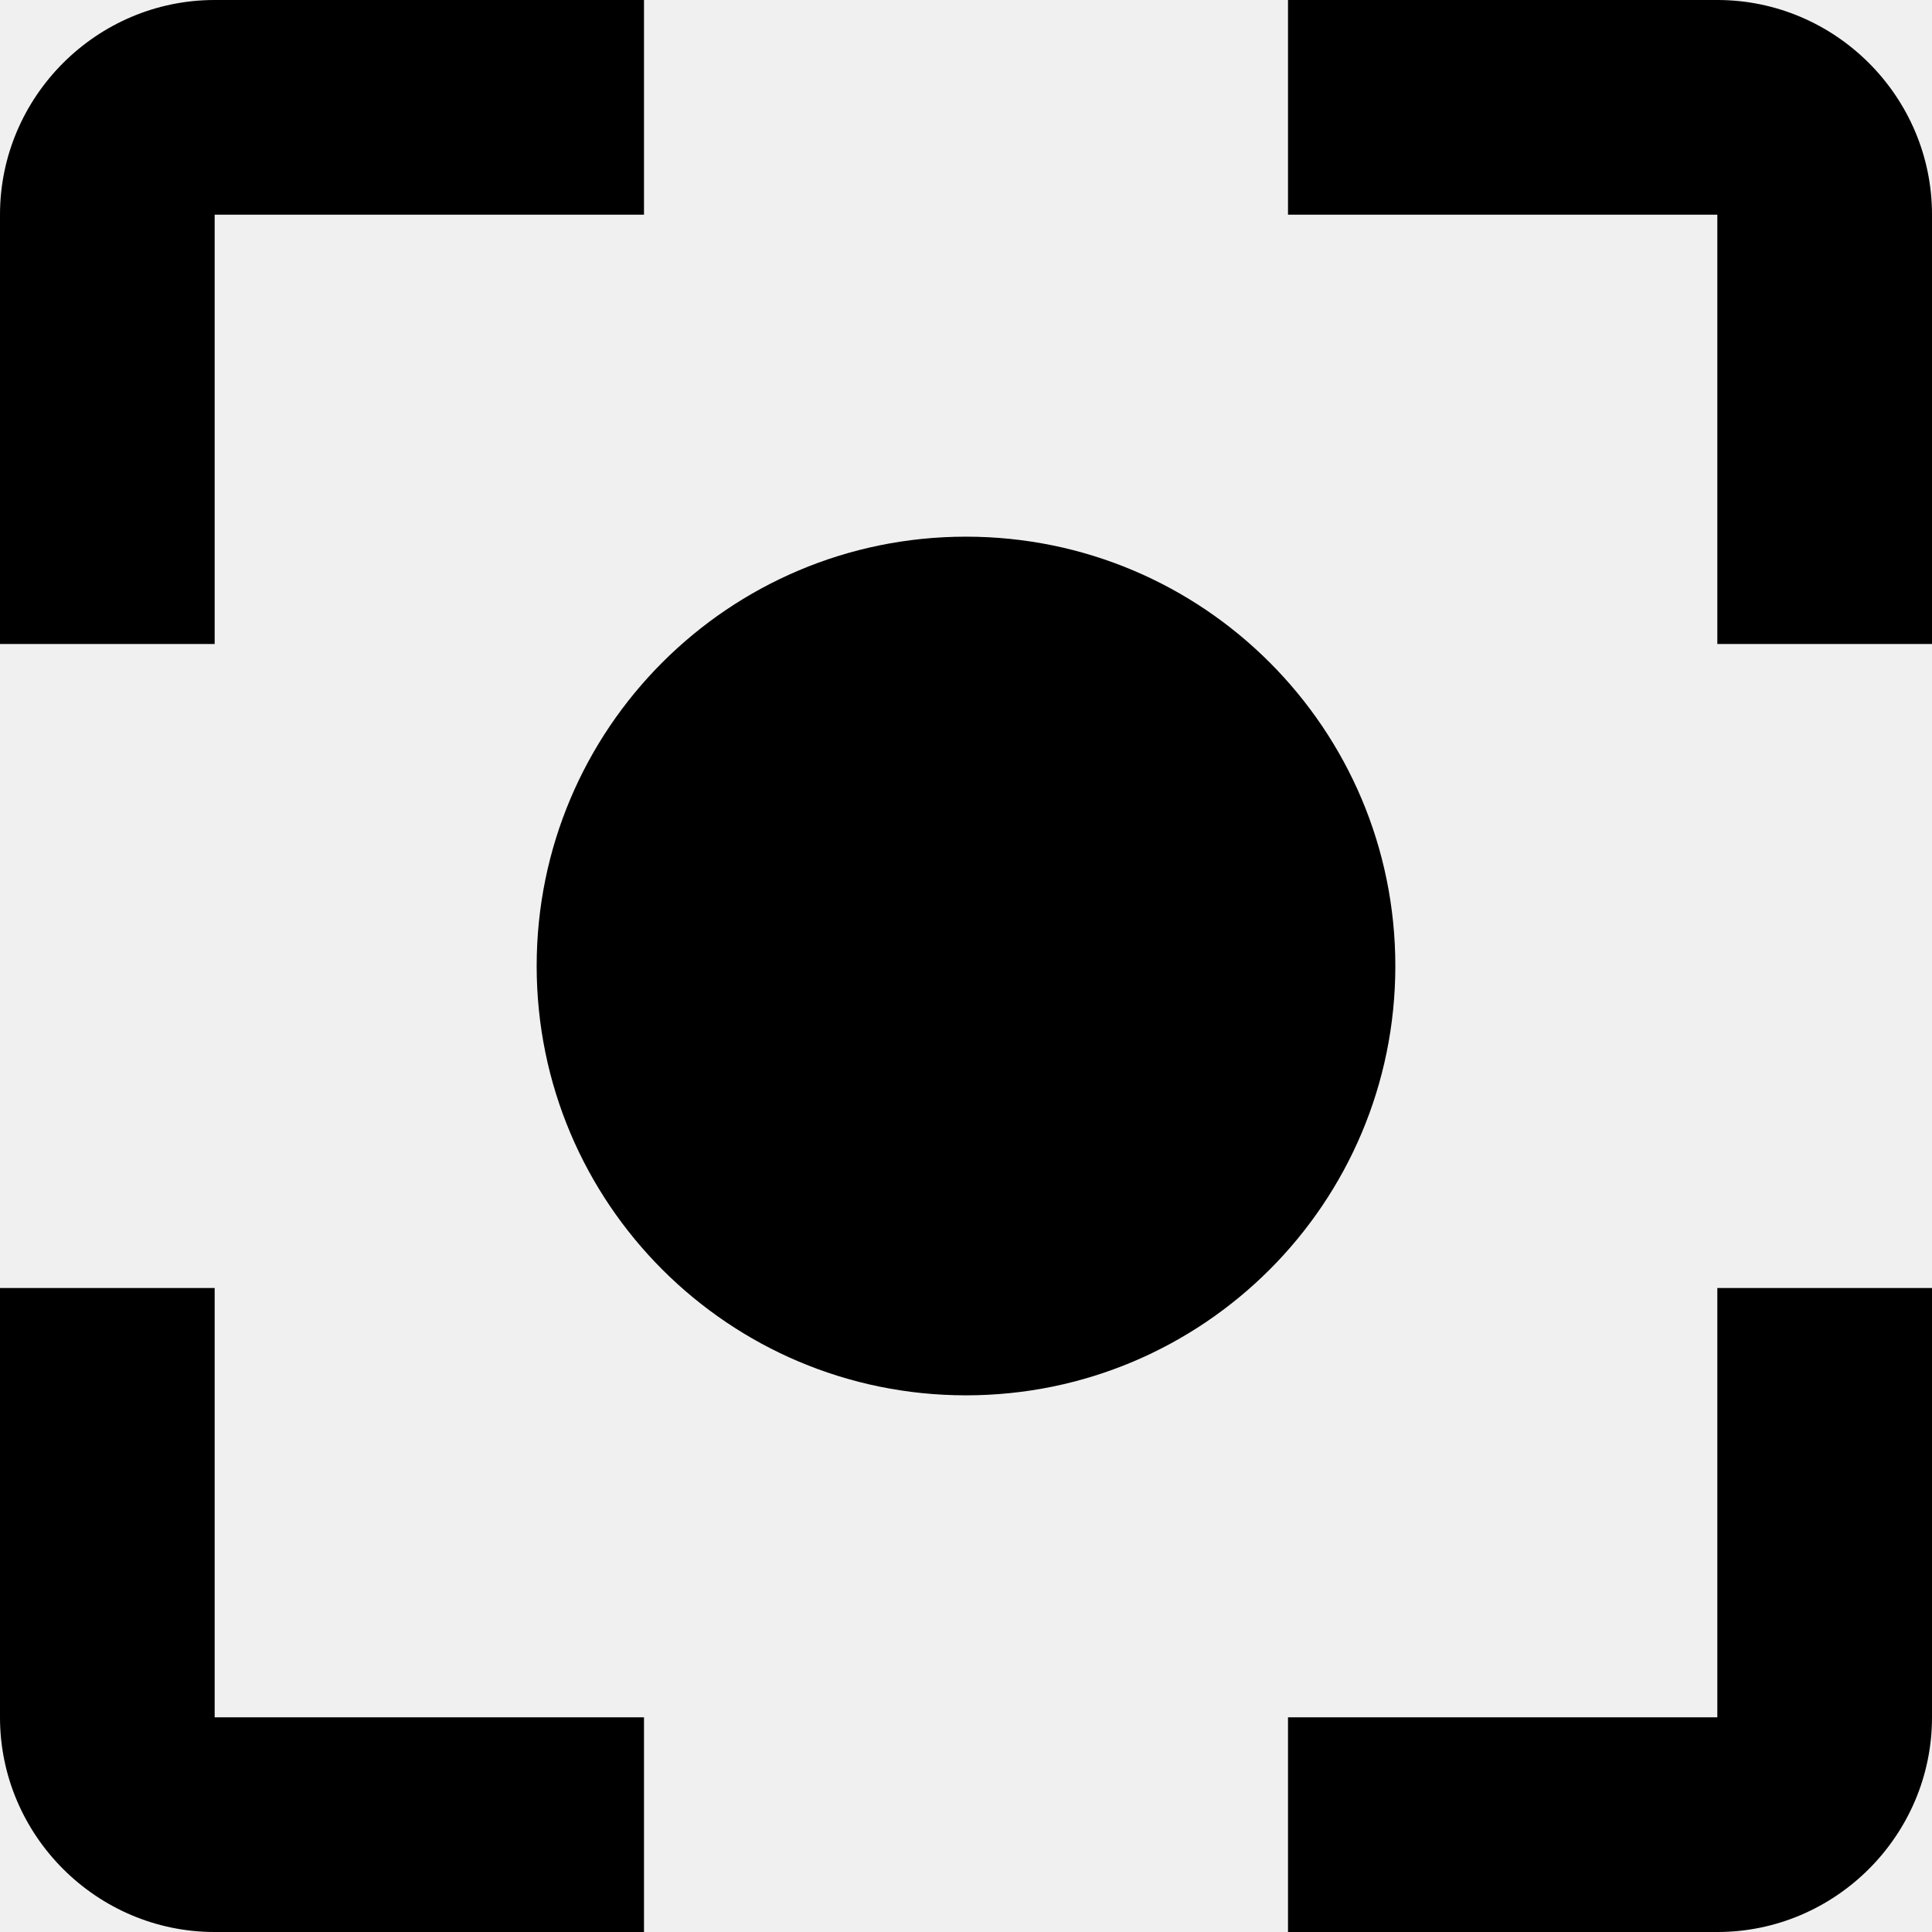
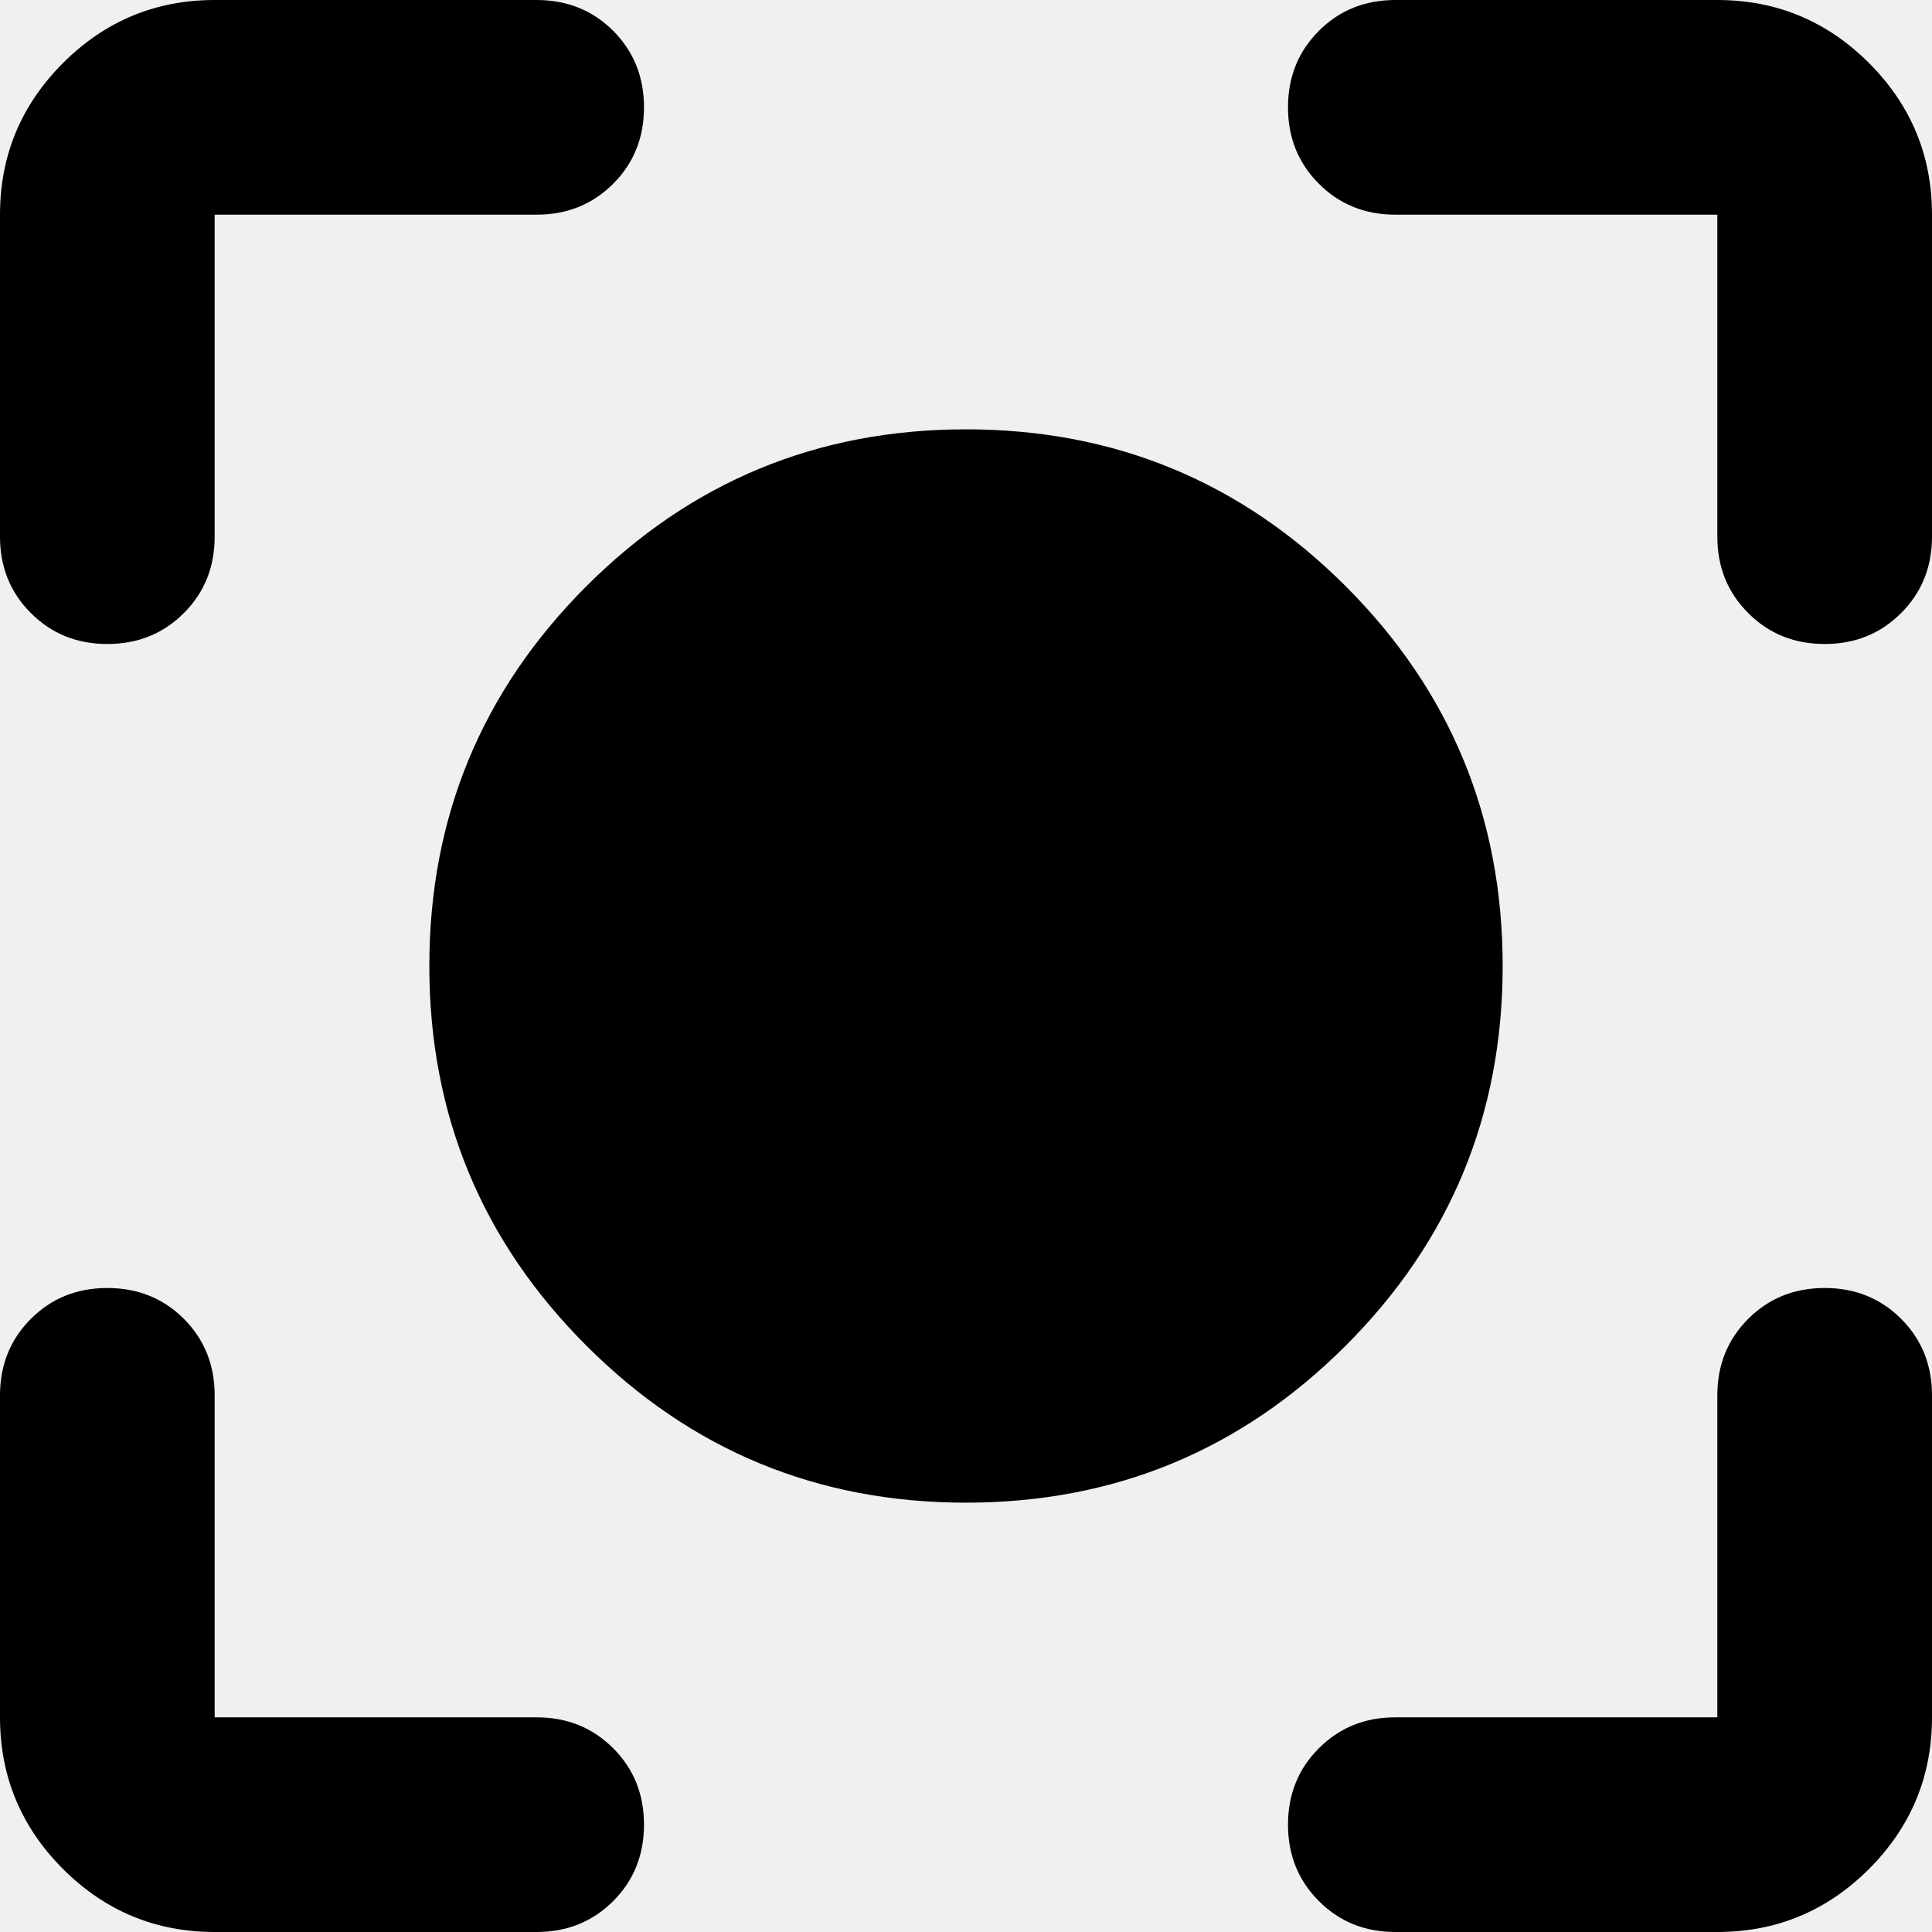
<svg xmlns="http://www.w3.org/2000/svg" width="1000" height="1000" viewBox="0 0 1000 1000" fill="none">
-   <path d="M500 277.778C377.222 277.778 277.778 377.222 277.778 500C277.778 622.778 377.222 722.222 500 722.222C622.778 722.222 722.222 622.778 722.222 500C722.222 377.222 622.778 277.778 500 277.778ZM111.111 666.667H0V888.889C0 950 50 1000 111.111 1000H333.333V888.889H111.111V666.667ZM111.111 111.111H333.333V0H111.111C50 0 0 50 0 111.111V333.333H111.111V111.111ZM888.889 0H666.667V111.111H888.889V333.333H1000V111.111C1000 50 950 0 888.889 0ZM888.889 888.889H666.667V1000H888.889C950 1000 1000 950 1000 888.889V666.667H888.889V888.889Z" fill="black" />
+   <g clip-path="url(#clip0_293_2540)">
+     <path d="M500 777.778C423.148 777.778 357.648 750.685 303.5 696.5C249.315 642.352 222.222 576.852 222.222 500C222.222 423.148 249.315 357.63 303.5 303.444C357.648 249.296 423.148 222.222 500 222.222C576.852 222.222 642.37 249.296 696.556 303.444C750.704 357.63 777.778 423.148 777.778 500C777.778 576.852 750.704 642.352 696.556 696.5C642.37 750.685 576.852 777.778 500 777.778ZM55.556 333.333C39.815 333.333 26.63 328 16 317.333C5.333 306.704 0 293.519 0 277.778V111.111C0 80.556 10.87 54.389 32.611 32.611C54.389 10.87 80.556 0 111.111 0H277.778C293.519 0 306.722 5.315 317.389 15.944C328.019 26.611 333.333 39.815 333.333 55.556C333.333 71.296 328.019 84.481 317.389 95.111C306.722 105.778 293.519 111.111 277.778 111.111H111.111V277.778C111.111 293.519 105.796 306.704 95.167 317.333C84.5 328 71.296 333.333 55.556 333.333ZM111.111 1000C80.556 1000 54.389 989.13 32.611 967.389C10.87 945.611 0 919.444 0 888.889V722.222C0 706.482 5.333 693.278 16 682.611C26.63 671.981 39.815 666.667 55.556 666.667C71.296 666.667 84.5 671.981 95.167 682.611C105.796 693.278 111.111 706.482 111.111 722.222V888.889H277.778C293.519 888.889 306.722 894.222 317.389 904.889C328.019 915.519 333.333 928.704 333.333 944.444C333.333 960.185 328.019 973.37 317.389 984C306.722 994.667 293.519 1000 277.778 1000H111.111ZM722.222 1000C706.482 1000 693.296 994.667 682.667 984C672 973.37 666.667 960.185 666.667 944.444C666.667 928.704 672 915.519 682.667 904.889C693.296 894.222 706.482 888.889 722.222 888.889H888.889V722.222C888.889 706.482 894.222 693.278 904.889 682.611C915.519 671.981 928.704 666.667 944.444 666.667C960.185 666.667 973.37 671.981 984 682.611C994.667 693.278 1000 706.482 1000 722.222V888.889C1000 919.444 989.13 945.611 967.389 967.389C945.611 989.13 919.444 1000 888.889 1000H722.222ZM944.444 333.333C928.704 333.333 915.519 328 904.889 317.333C894.222 306.704 888.889 293.519 888.889 277.778V111.111H722.222C706.482 111.111 693.296 105.778 682.667 95.111C672 84.481 666.667 71.296 666.667 55.556C666.667 39.815 672 26.611 682.667 15.944C693.296 5.315 706.482 0 722.222 0H888.889C919.444 0 945.611 10.87 967.389 32.611C989.13 54.389 1000 80.556 1000 111.111V277.778C1000 293.519 994.667 306.704 984 317.333C973.37 328 960.185 333.333 944.444 333.333Z" fill="black" />
+   </g>
+   <defs>
+     <clipPath id="clip0_293_2540">
+       <rect width="1000" height="1000" fill="white" />
+     </clipPath>
+   </defs>
</svg>
